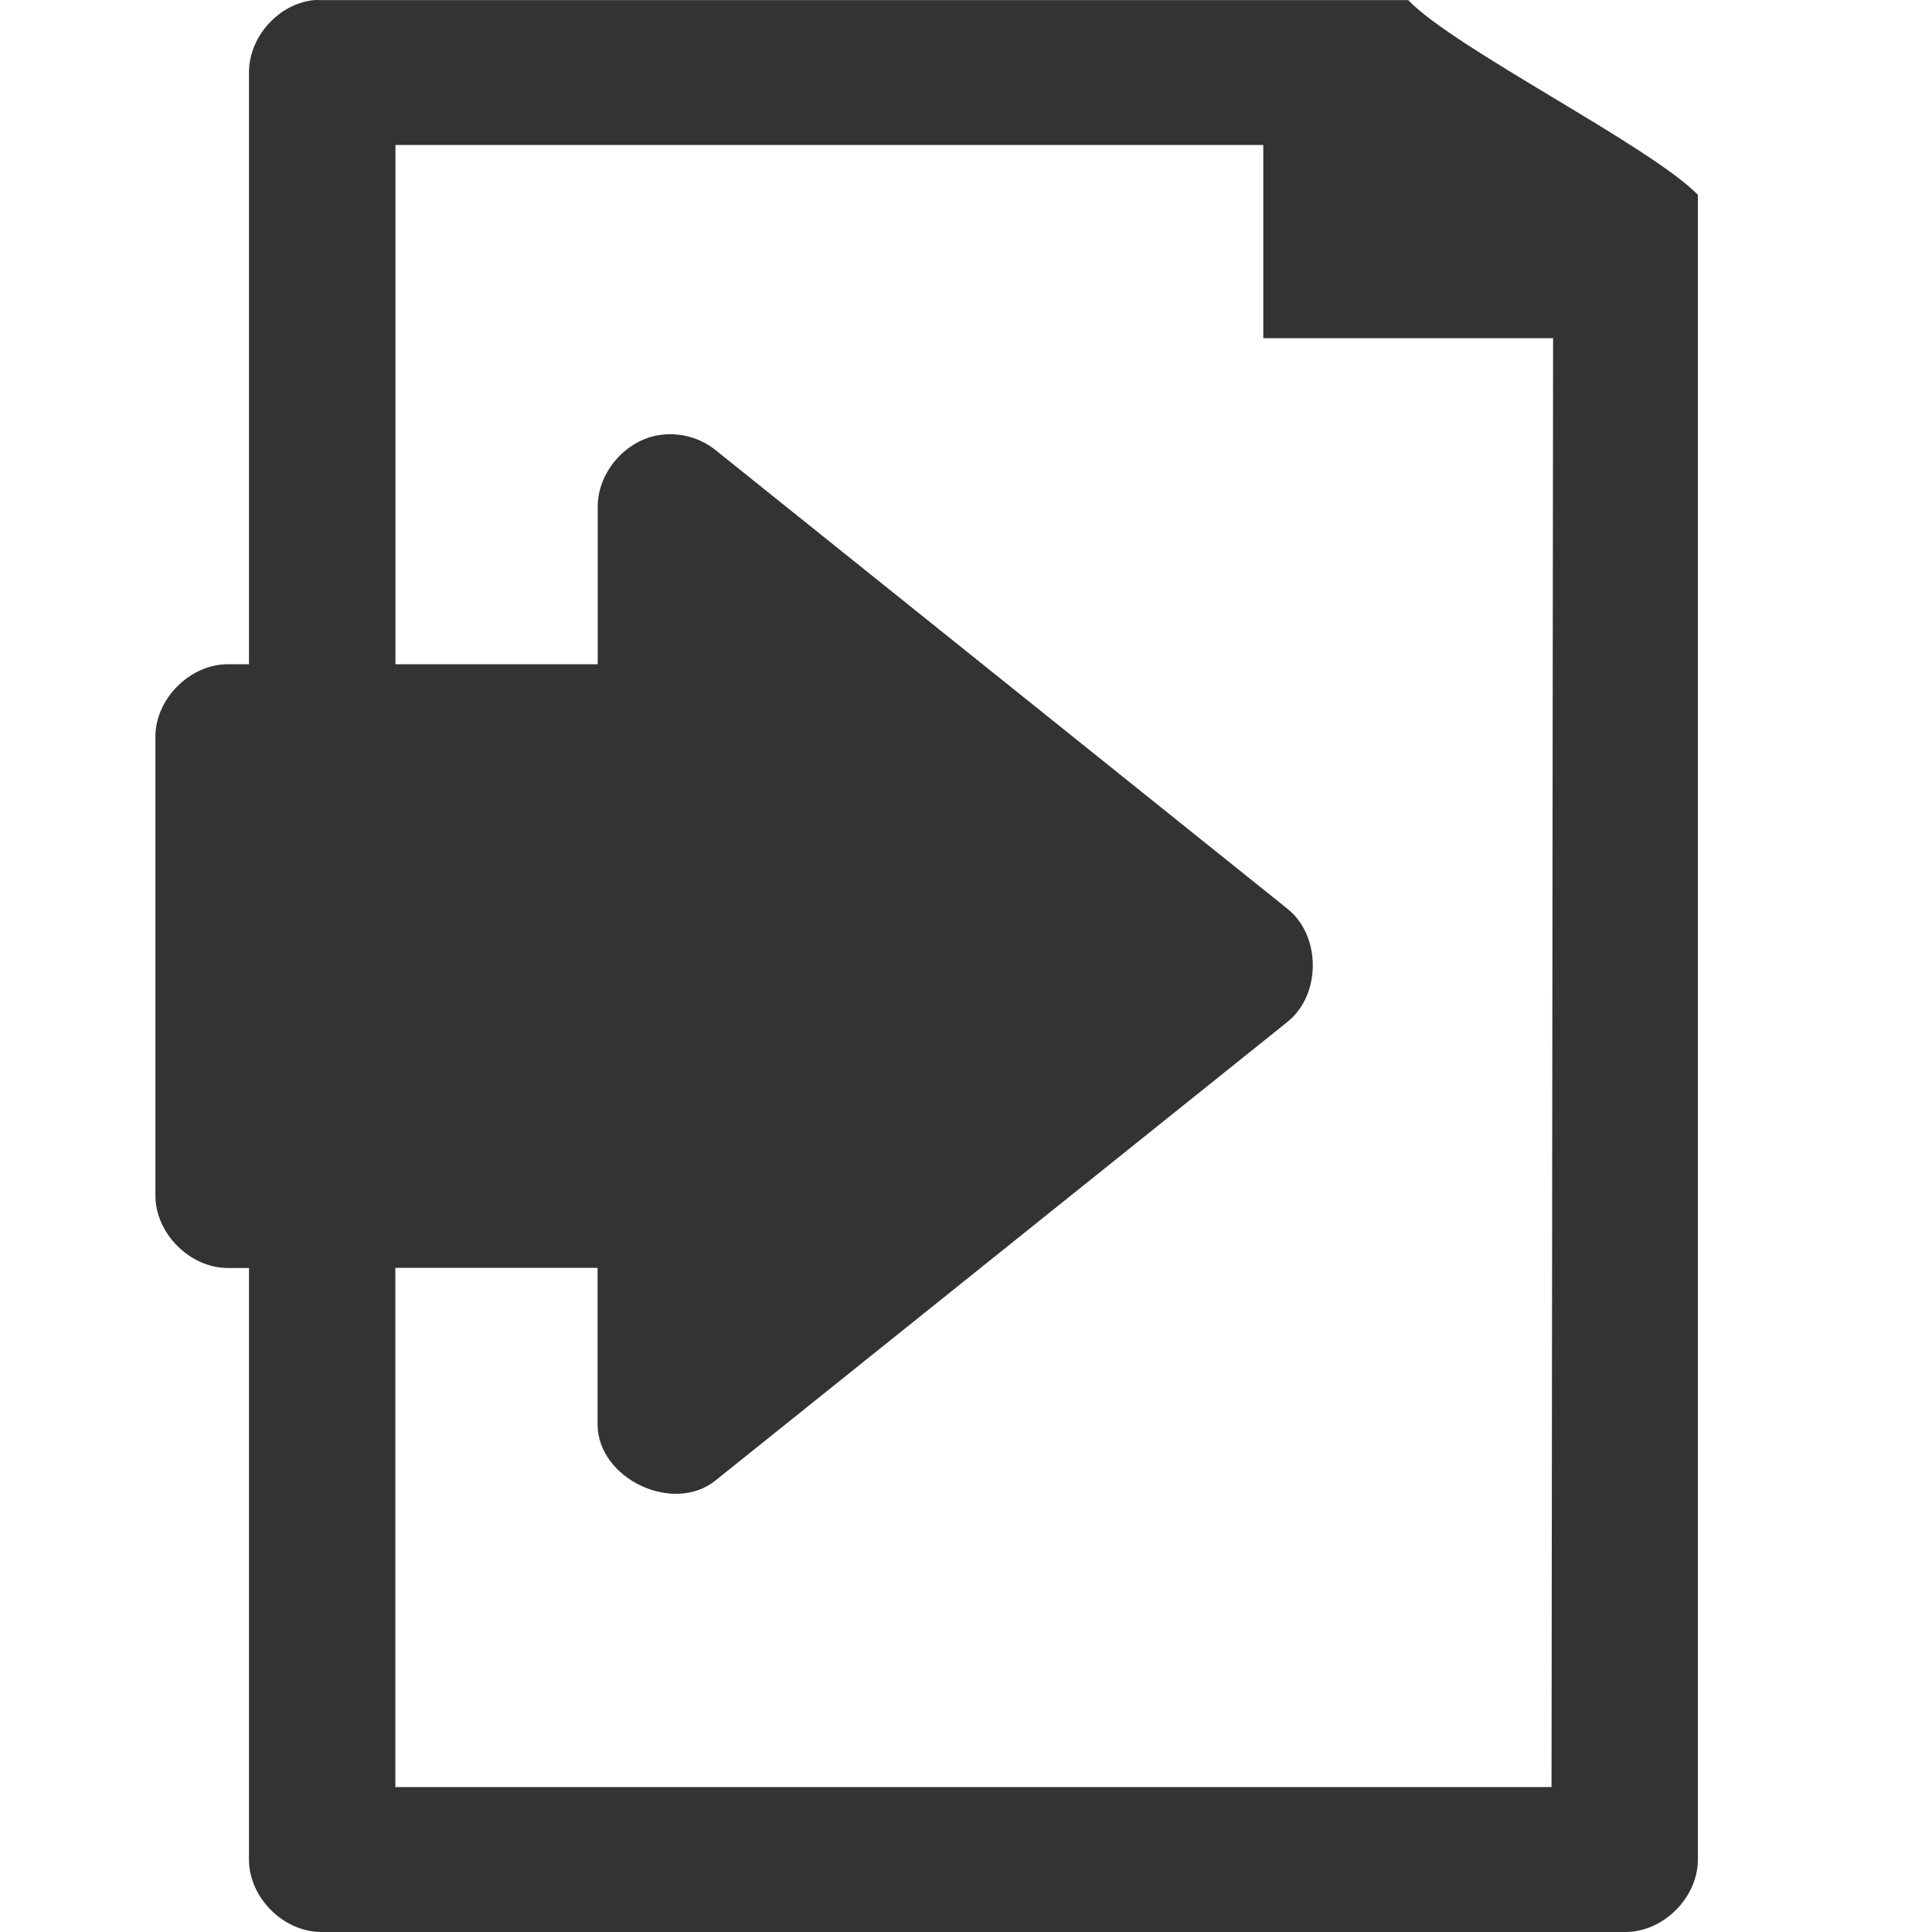
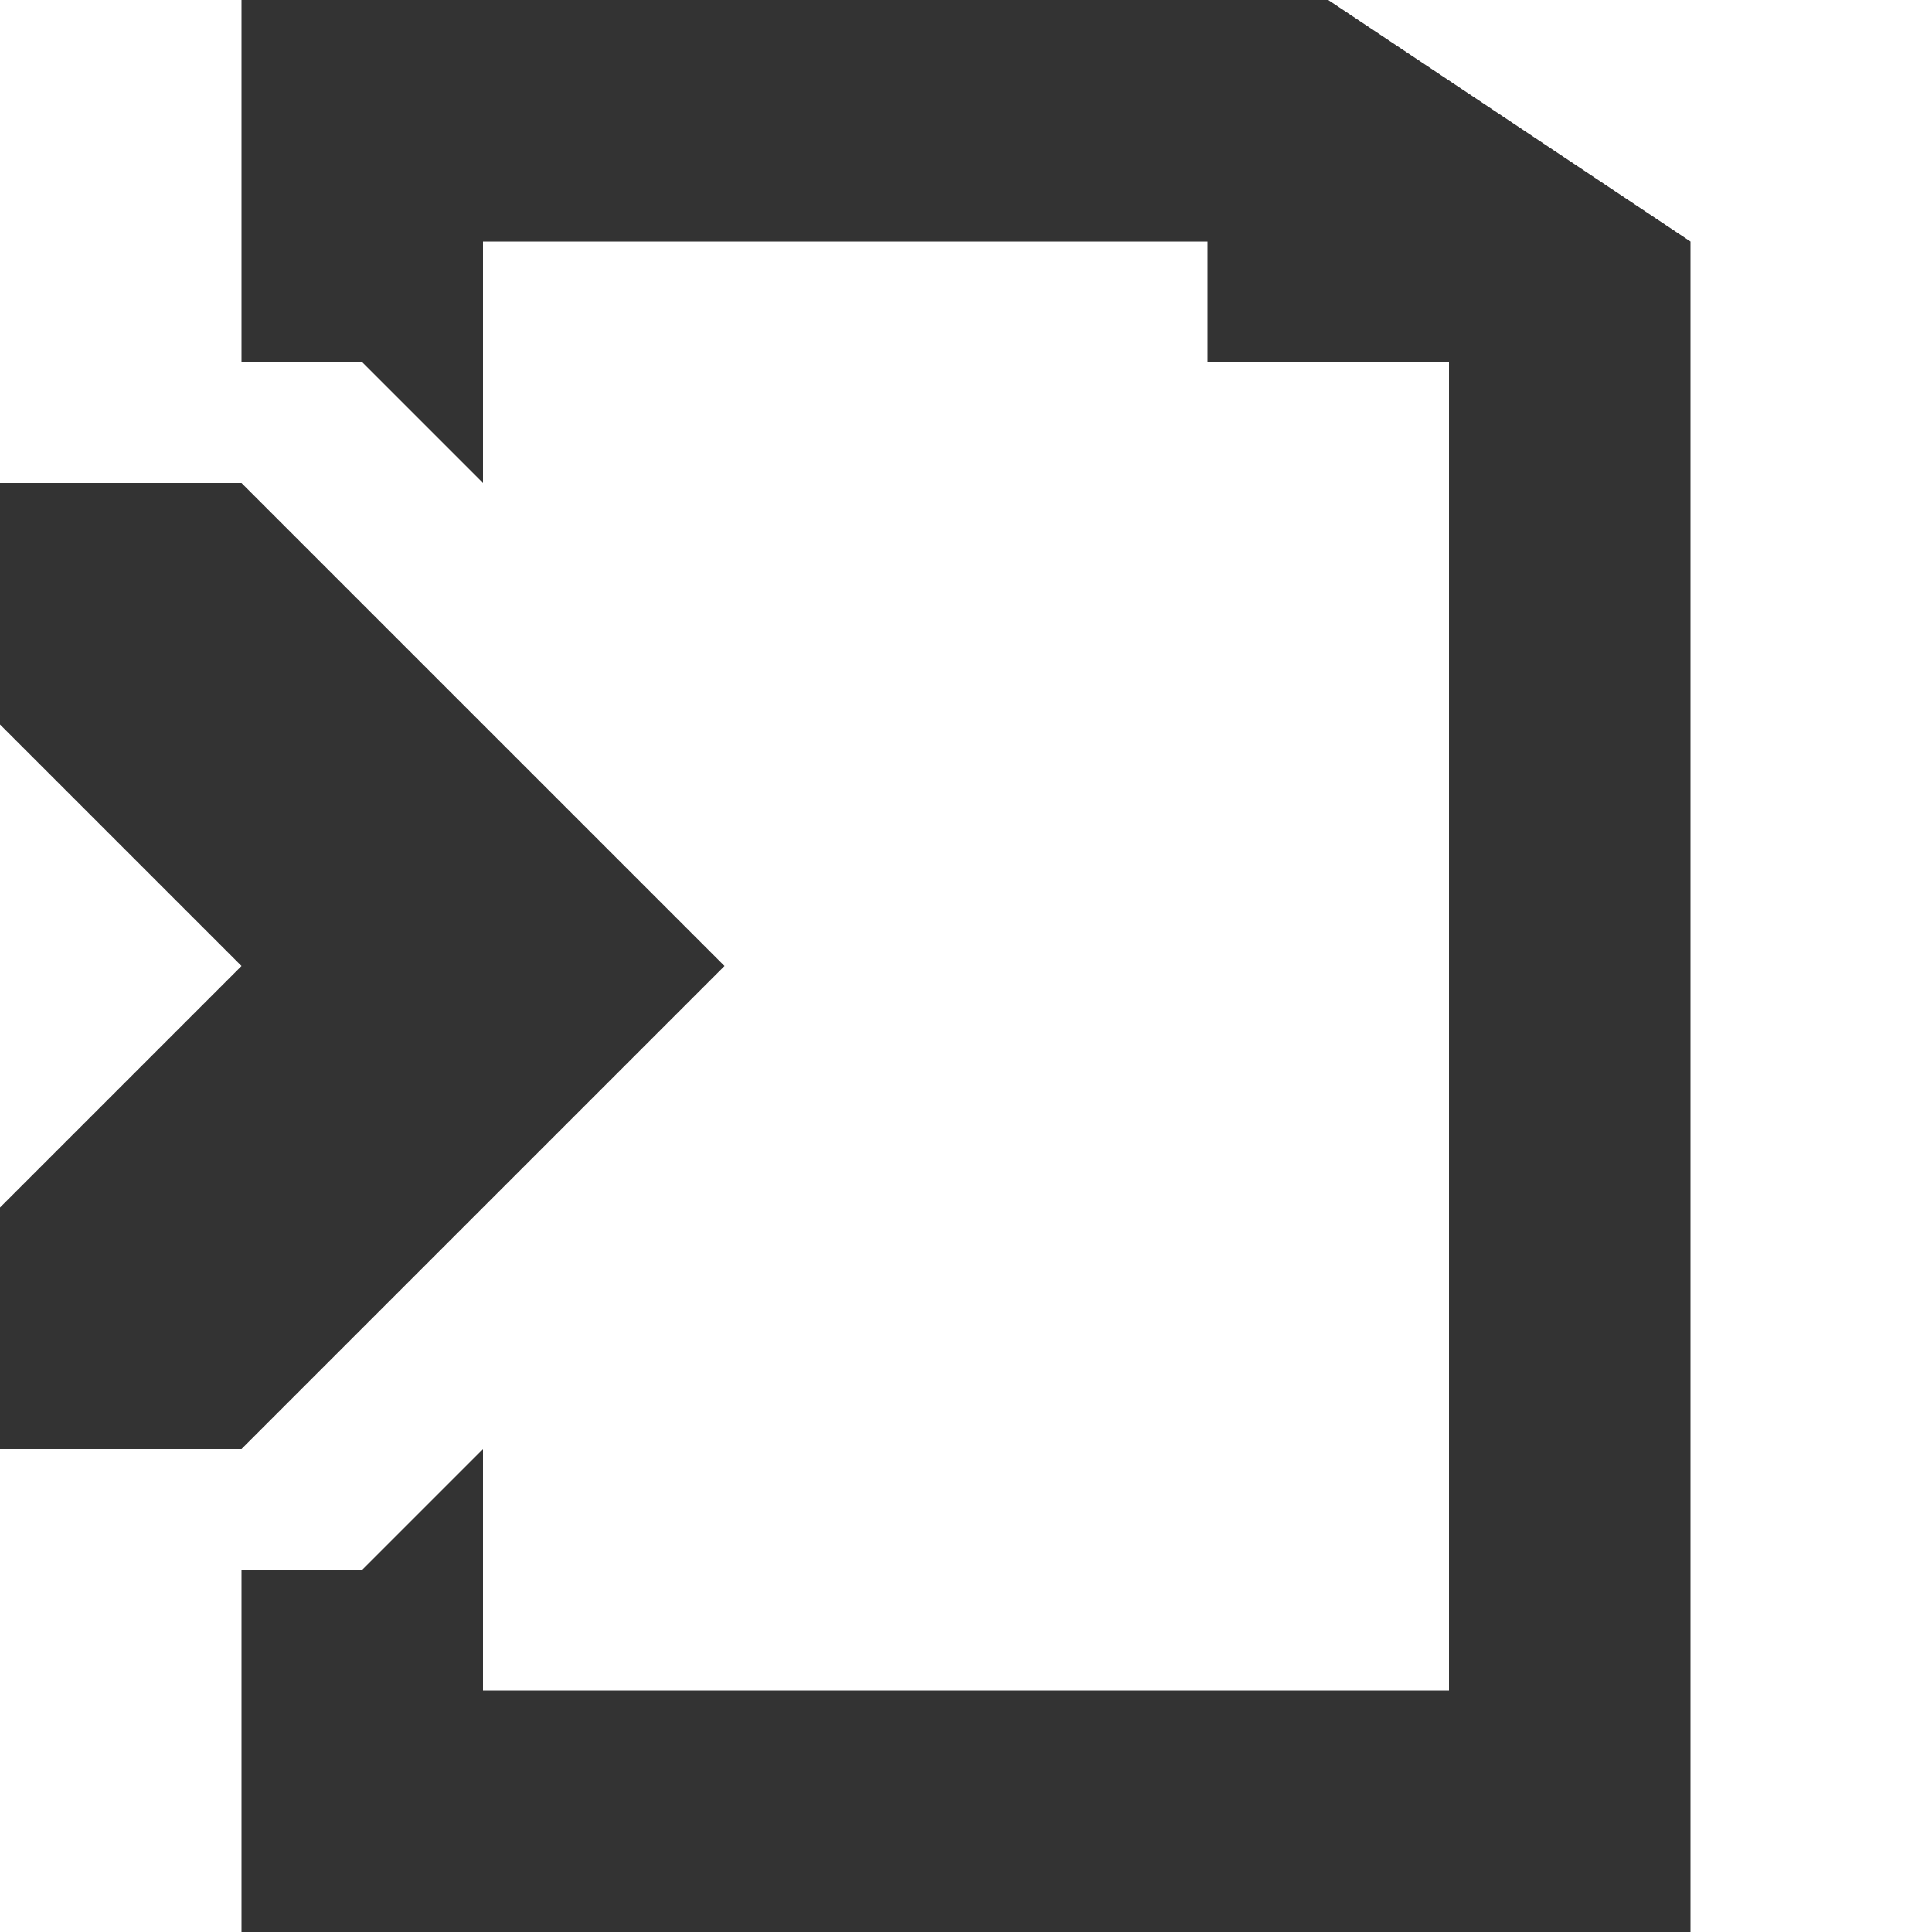
<svg xmlns="http://www.w3.org/2000/svg" xmlns:xlink="http://www.w3.org/1999/xlink" id="svg3508" height="16" width="16" version="1.0">
  <defs id="defs3510">
    <linearGradient id="linearGradient3156" y2="36" gradientUnits="userSpaceOnUse" x2="-0.098" gradientTransform="matrix(0.72415,0,0,0.73599,74.07488,5.595085)" y1="36" x1="36.5">
      <stop id="stop3916" style="stop-color:#c02cbb" offset="0" />
      <stop id="stop3918" style="stop-color:#b329ae;stop-opacity:.498" offset=".797" />
      <stop id="stop3920" style="stop-color:#982394;stop-opacity:0" offset="1" />
    </linearGradient>
    <linearGradient id="linearGradient3154" y2="15.5" gradientUnits="userSpaceOnUse" x2="-0.073" gradientTransform="matrix(0.72415,0,0,0.73599,74.07488,5.595085)" y1="15.5" x1="23.997">
      <stop id="stop3700" style="stop-color:#ce7ecc" offset="0" />
      <stop id="stop3702" style="stop-color:#c056bc;stop-opacity:.816" offset=".763" />
      <stop id="stop3704" style="stop-color:#f8c9f7;stop-opacity:0" offset="1" />
    </linearGradient>
    <linearGradient id="linearGradient3151" y2="-0.438" gradientUnits="userSpaceOnUse" x2="20.484" gradientTransform="matrix(0,-0.86253,0.84866,0,75.36588,45.41309)" y1="12.82" x1="20.484">
      <stop id="stop2189" style="stop-color:#fff;stop-opacity:.643" offset="0" />
      <stop id="stop2191" style="stop-color:#fff;stop-opacity:0" offset="1" />
    </linearGradient>
    <linearGradient id="linearGradient5060">
      <stop id="stop5062" offset="0" />
      <stop id="stop5064" style="stop-opacity:0" offset="1" />
    </linearGradient>
    <linearGradient id="linearGradient3104">
      <stop id="stop3106" style="stop-color:#aaa" offset="0" />
      <stop id="stop3108" style="stop-color:#c8c8c8" offset="1" />
    </linearGradient>
    <filter id="filter3248" y="-0.164" x="-0.148" height="1.329" width="1.297" color-interpolation-filters="sRGB">
      <feGaussianBlur id="feGaussianBlur3250" stdDeviation="0.774" />
    </filter>
    <linearGradient id="linearGradient2432" y2="5.457" gradientUnits="userSpaceOnUse" x2="36.358" gradientTransform="matrix(0.9977,0,0,1.0407,57.25968,-6.714715)" y1="8.059" x1="32.892">
      <stop id="stop8591" style="stop-color:#fefefe" offset="0" />
      <stop id="stop8593" style="stop-color:#cbcbcb" offset="1" />
    </linearGradient>
    <linearGradient id="linearGradient2439" y2="3.364" xlink:href="#linearGradient3104" gradientUnits="userSpaceOnUse" x2="22.004" gradientTransform="translate(55.11378,-8.656015)" y1="47.813" x1="22.004" />
    <linearGradient id="linearGradient2442" y2="46.017" gradientUnits="userSpaceOnUse" x2="24" gradientTransform="matrix(1,0,0,0.97778,57.09588,-6.575585)" y1="2" x1="24">
      <stop id="stop3213" style="stop-color:#fff" offset="0" />
      <stop id="stop3215" style="stop-color:#fff;stop-opacity:0" offset="1" />
    </linearGradient>
    <radialGradient id="radialGradient2445" gradientUnits="userSpaceOnUse" cy="112.3" cx="102" gradientTransform="matrix(0.3617,0,0,-0.39078,57.94694,41.90808)" r="139.56">
      <stop id="stop41" style="stop-color:#b7b8b9" offset="0" />
      <stop id="stop47" style="stop-color:#ececec" offset=".189" />
      <stop id="stop49" style="stop-color:#fafafa;stop-opacity:0" offset=".257" />
      <stop id="stop51" style="stop-color:#fff;stop-opacity:0" offset=".301" />
      <stop id="stop53" style="stop-color:#fafafa;stop-opacity:0" offset=".531" />
      <stop id="stop55" style="stop-color:#ebecec;stop-opacity:0" offset=".845" />
      <stop id="stop57" style="stop-color:#e1e2e3;stop-opacity:0" offset="1" />
    </radialGradient>
    <linearGradient id="linearGradient2448" y2="47.013" gradientUnits="userSpaceOnUse" x2="25.132" gradientTransform="matrix(1,0,0,0.95617,57.09588,-7.523815)" y1="0.985" x1="25.132">
      <stop id="stop3602" style="stop-color:#f4f4f4" offset="0" />
      <stop id="stop3604" style="stop-color:#dbdbdb" offset="1" />
    </linearGradient>
    <linearGradient id="linearGradient2450" y2="2.906" xlink:href="#linearGradient3104" gradientUnits="userSpaceOnUse" x2="-51.786" gradientTransform="matrix(0.8075,0,0,0.89483,116.5059,-8.589515)" y1="50.786" x1="-51.786" />
    <radialGradient id="radialGradient2453" xlink:href="#linearGradient5060" gradientUnits="userSpaceOnUse" cy="486.65" cx="605.71" gradientTransform="matrix(0.02304,0,0,0.0147,83.45688,31.43108)" r="117.14" />
    <radialGradient id="radialGradient2456" xlink:href="#linearGradient5060" gradientUnits="userSpaceOnUse" cy="486.65" cx="605.71" gradientTransform="matrix(-0.02304,0,0,0.0147,78.71888,31.43108)" r="117.14" />
    <linearGradient id="linearGradient2459" y2="609.51" gradientUnits="userSpaceOnUse" x2="302.86" gradientTransform="matrix(0.067325,0,0,0.0147,56.75474,31.43108)" y1="366.65" x1="302.86">
      <stop id="stop5050" style="stop-opacity:0" offset="0" />
      <stop id="stop5056" offset=".5" />
      <stop id="stop5052" style="stop-opacity:0" offset="1" />
    </linearGradient>
  </defs>
-   <path style="font-size:medium;font-style:normal;font-variant:normal;font-weight:normal;font-stretch:normal;text-indent:0;text-align:start;text-decoration:none;line-height:normal;letter-spacing:normal;word-spacing:normal;text-transform:none;direction:ltr;block-progression:tb;writing-mode:lr-tb;text-anchor:start;baseline-shift:baseline;opacity:0.8;color:#000000;fill:#000000;fill-opacity:1;stroke:none;stroke-width:3;marker:none;visibility:visible;display:inline;overflow:visible;enable-background:accumulate;font-family:Sans;-inkscape-font-specification:Sans" d="M 2.6,8.1e-4 C 2.305,0.031 2.061,0.306 2.062,0.601 l 0,4.9 -0.175,0 c -0.314,3.14e-5 -0.6,0.286 -0.6,0.6 l 0,3.8 c 3.16e-5,0.314 0.286,0.6 0.6,0.6 l 0.175,0 0,4.9 C 2.062,15.714 2.346,16 2.662,16 l 10.799,0 c 0.316,-3.1e-5 0.6,-0.286 0.6,-0.6 l 0,-13.787 C 13.662,1.206 12.043,0.4 11.662,8.1e-4 l -9,0 c -0.021,-0.001 -0.042,-0.001 -0.062,0 z m 0.675,1.2 7.187,0 0,1.6 2.4,0 -0.013,11.999 -9.575,0 0,-4.3 1.675,0 0,1.3 c 0.004,0.447 0.626,0.742 0.975,0.462 L 10.662,8.463 c 0.28,-0.224 0.28,-0.714 0,-0.937 L 5.924,3.726 C 5.799,3.626 5.633,3.58 5.474,3.601 5.186,3.637 4.947,3.91 4.95,4.201 l 0,1.3 -1.675,0 0,-4.3 z" id="rect3039" />
+   <path style="opacity:0.8;fill:#000000;fill-opacity:1;stroke:none" d="m 2,-2.7e-7 0,3 1,0 1,1 0,-2 6,0 0,1 2,0 L 12,13 l 0,1 -8,0 0,-2 -1,1 -1,0 0,3 12,0 0,-2 0,-3 0,-6 0,-2 0,-1 -3,-2 -9,0 z m -2,4 0,2 2,2 -2,2 L 0,12 2,12 6,8 2,4 l -2,0 z" id="path3027" />
</svg>
